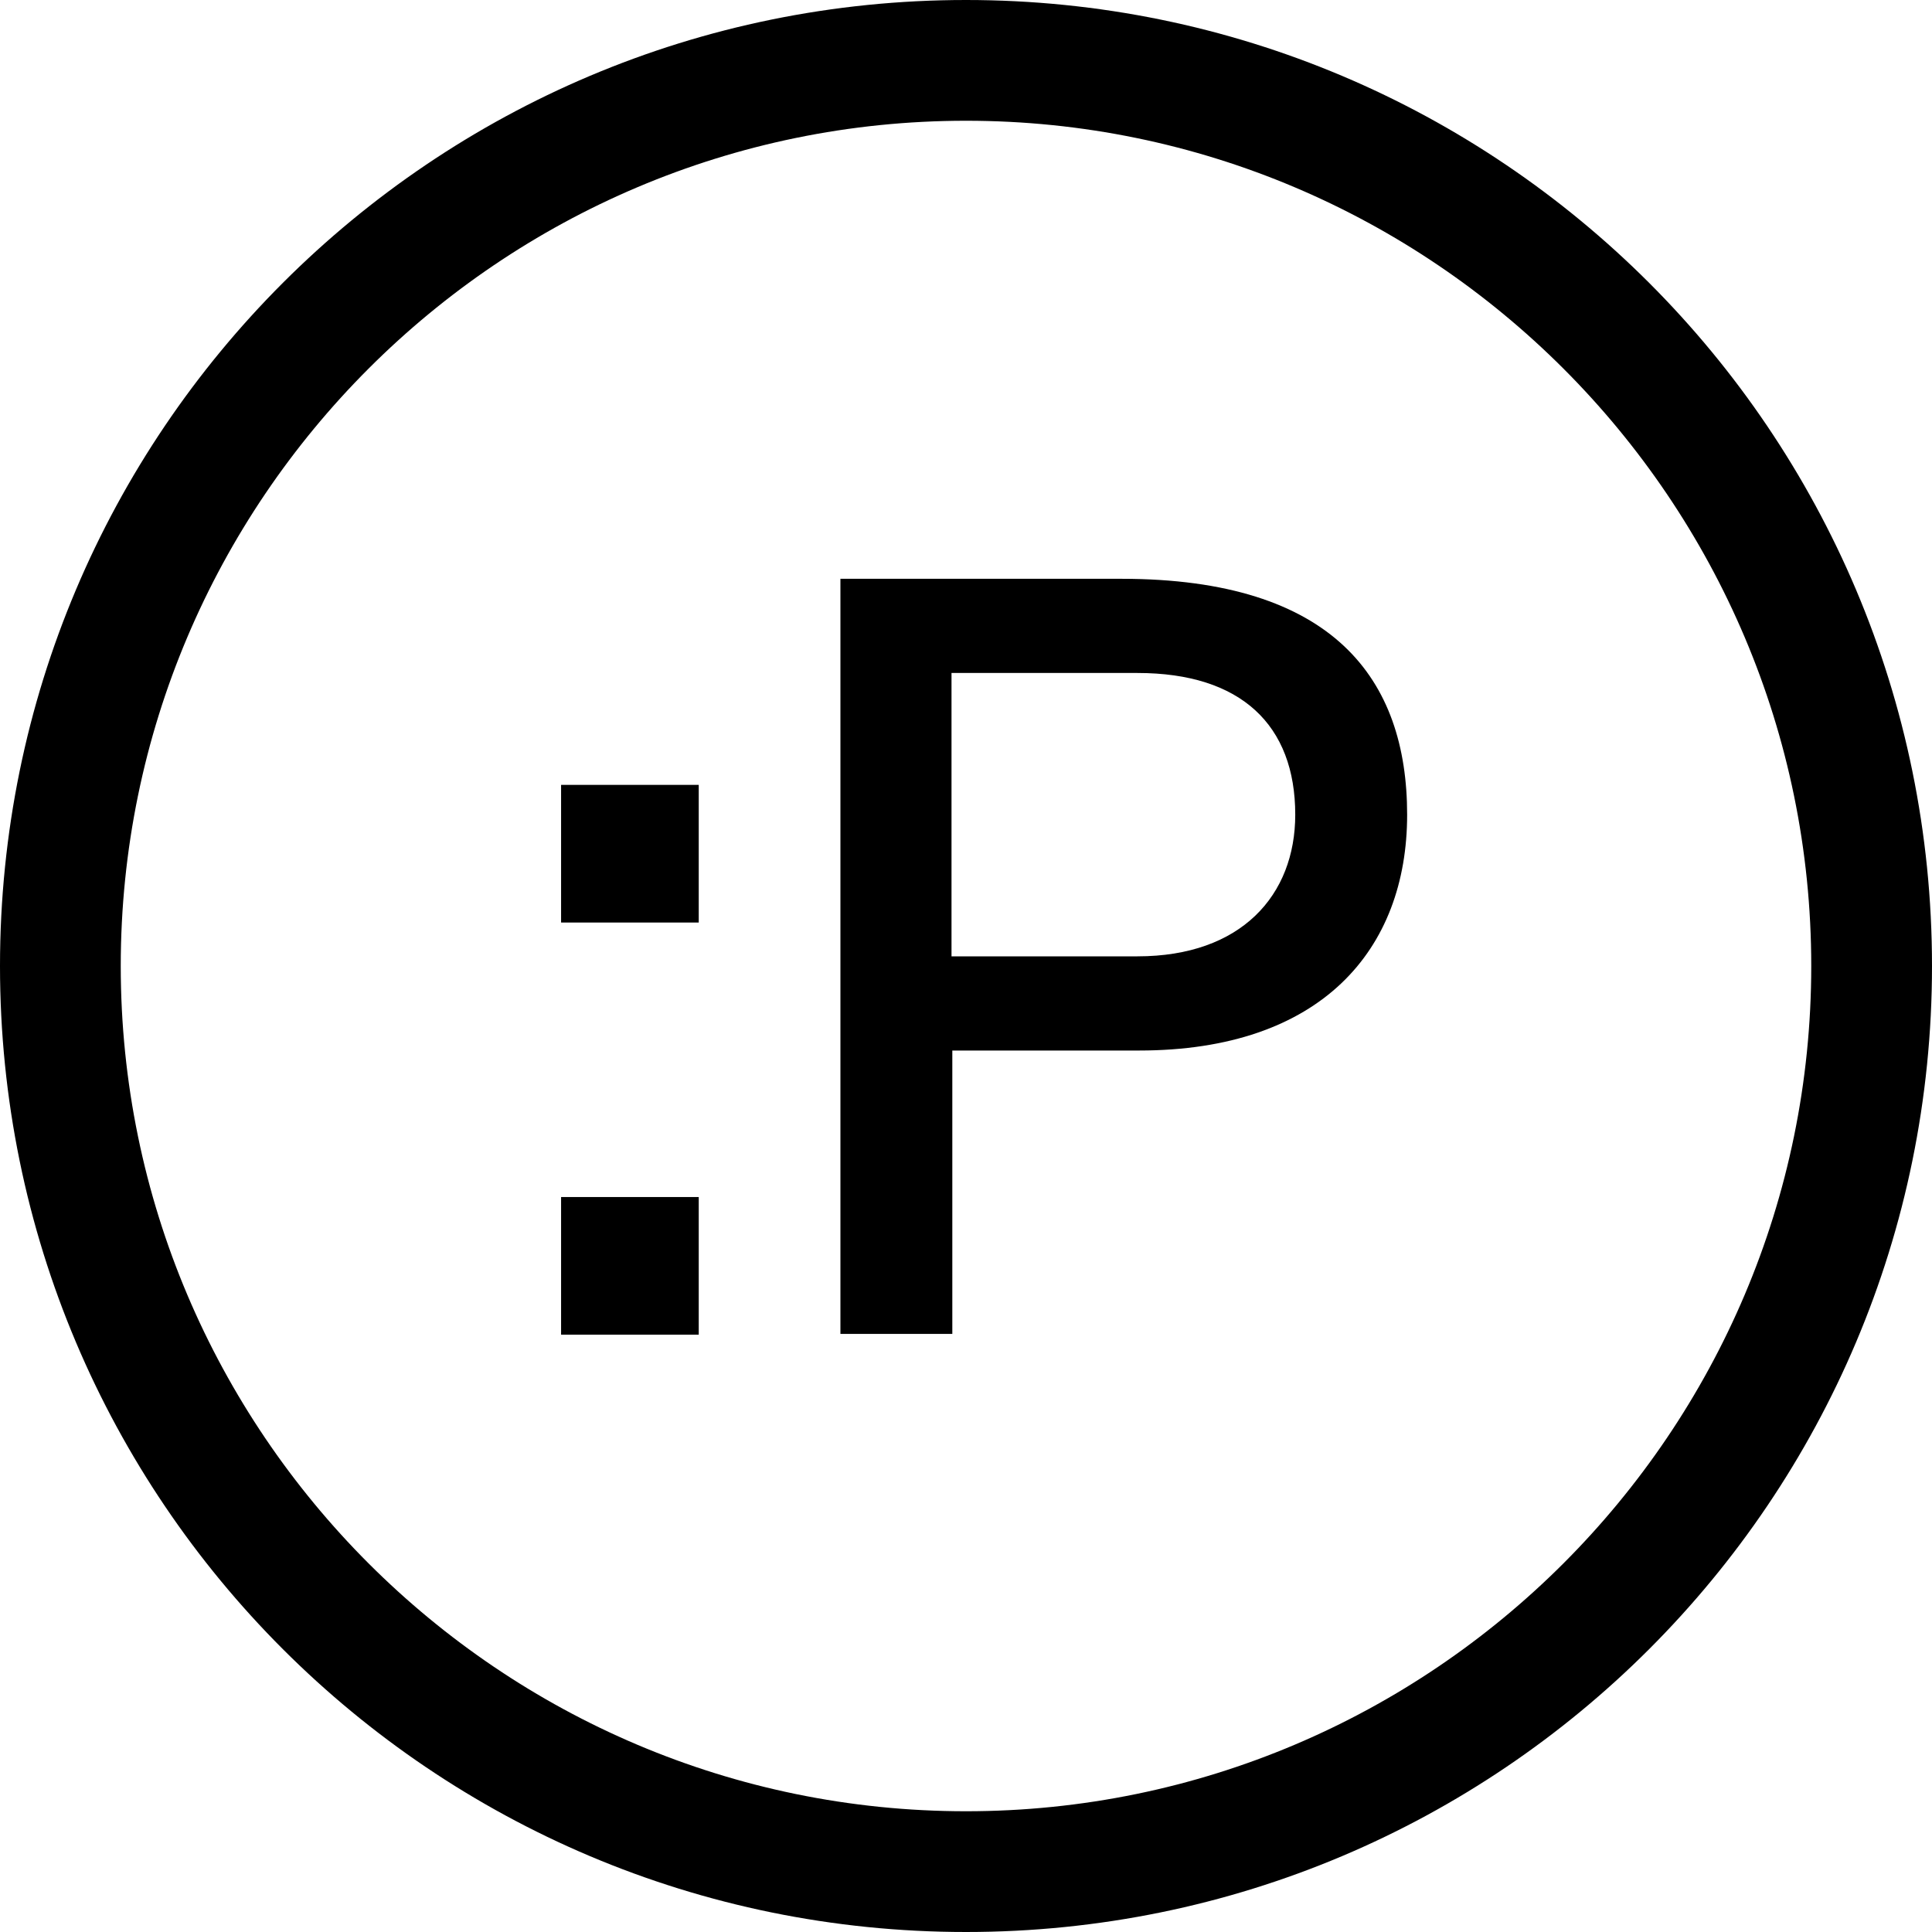
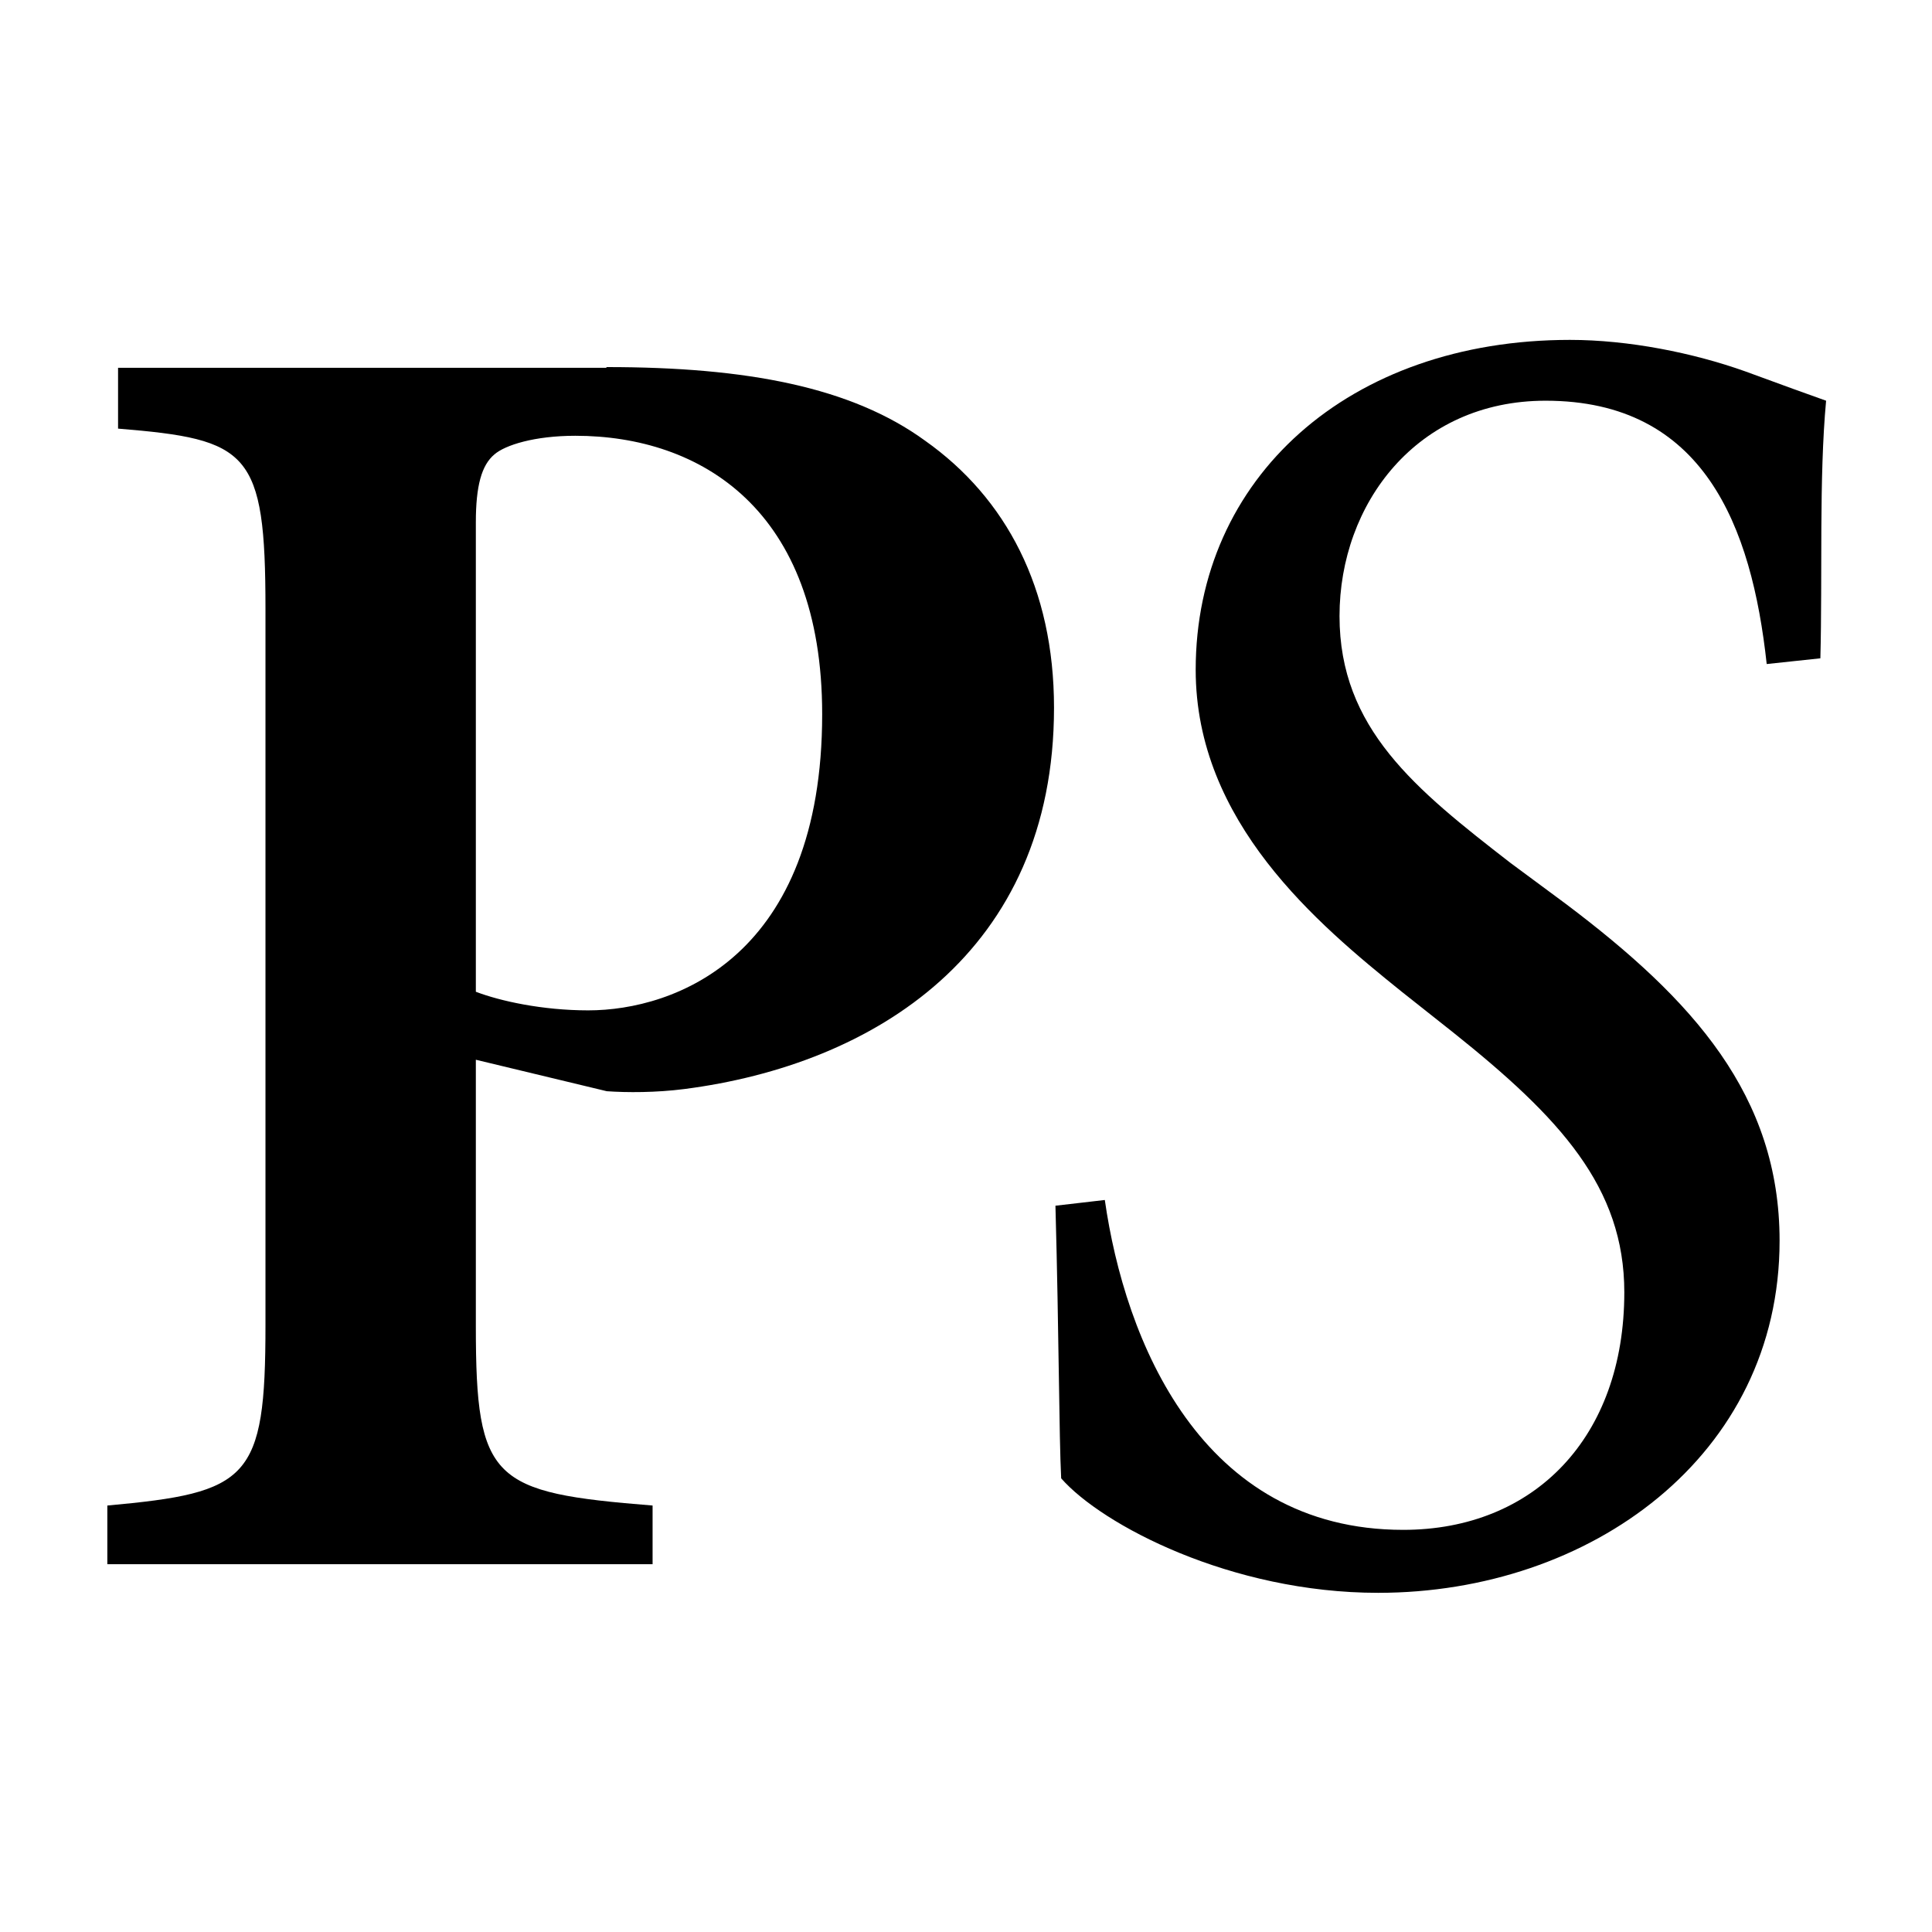
- <svg xmlns="http://www.w3.org/2000/svg" width="24" height="24" fill="currentColor" viewBox="0 0 24 24">
-   <path d="M12,1.5c5.79,0,10.5,4.71,10.5,10.5s-4.71,10.5-10.5,10.5S1.5,17.79,1.5,12,6.21,1.5,12,1.5M12,0C5.37,0,0,5.37,0,12s5.37,12,12,12,12-5.37,12-12S18.63,0,12,0h0Z" />
-   <path d="M17.48,10.12c0,1.68-1.07,2.93-3.33,2.93h-2.32v3.52h-1.39V7.19h3.49c2.64,0,3.55,1.25,3.55,2.93ZM16.09,10.12c0-1.11-.67-1.76-1.96-1.76h-2.31v3.52h2.31c1.29,0,1.96-.76,1.96-1.76Z" />
-   <rect x="6.97" y="9.75" width="1.71" height="1.71" />
-   <rect x="6.97" y="14.87" width="1.71" height="1.71" />
+ <svg xmlns="http://www.w3.org/2000/svg" version="1.1" viewBox="-1.5 -1.5 27 27">
+   <path d="M6.98,3.63c1.96,0,3.42.28,4.45,1.03,1.13.8,1.8,2.06,1.8,3.73,0,3.42-2.52,4.99-5.17,5.33-.39.05-.8.05-1.08.03l-1.83-.44v3.73c0,2.16.23,2.32,2.47,2.5v.82H0v-.82c1.98-.18,2.21-.36,2.21-2.52V7.01c0-2.21-.23-2.37-2.06-2.52v-.85h6.82ZM5.15,12.36c.34.13.93.26,1.57.26,1.21,0,3.27-.75,3.27-4.14,0-2.86-1.7-3.89-3.45-3.89-.57,0-.98.13-1.13.26-.18.15-.26.44-.26.95v6.56Z" />
+   <path d="M13.94,15.27c.28,1.96,1.34,4.61,4.17,4.61,1.83,0,3.09-1.29,3.09-3.32,0-1.47-.9-2.44-2.39-3.63l-.72-.57c-1.18-.95-2.88-2.37-2.88-4.5,0-2.68,2.14-4.61,5.23-4.61.82,0,1.72.18,2.45.44.49.18.93.34,1.13.41-.1,1.08-.05,2.44-.08,3.6l-.75.08c-.21-1.93-.88-3.68-3.09-3.68-1.8,0-2.88,1.44-2.88,3.01s1.06,2.42,2.39,3.45l.77.57c1.78,1.34,2.99,2.68,2.99,4.71,0,3.01-2.65,4.92-5.61,4.92-2.06,0-3.86-.95-4.43-1.6-.03-.59-.03-1.98-.08-3.81l.69-.08Z" />
</svg>
